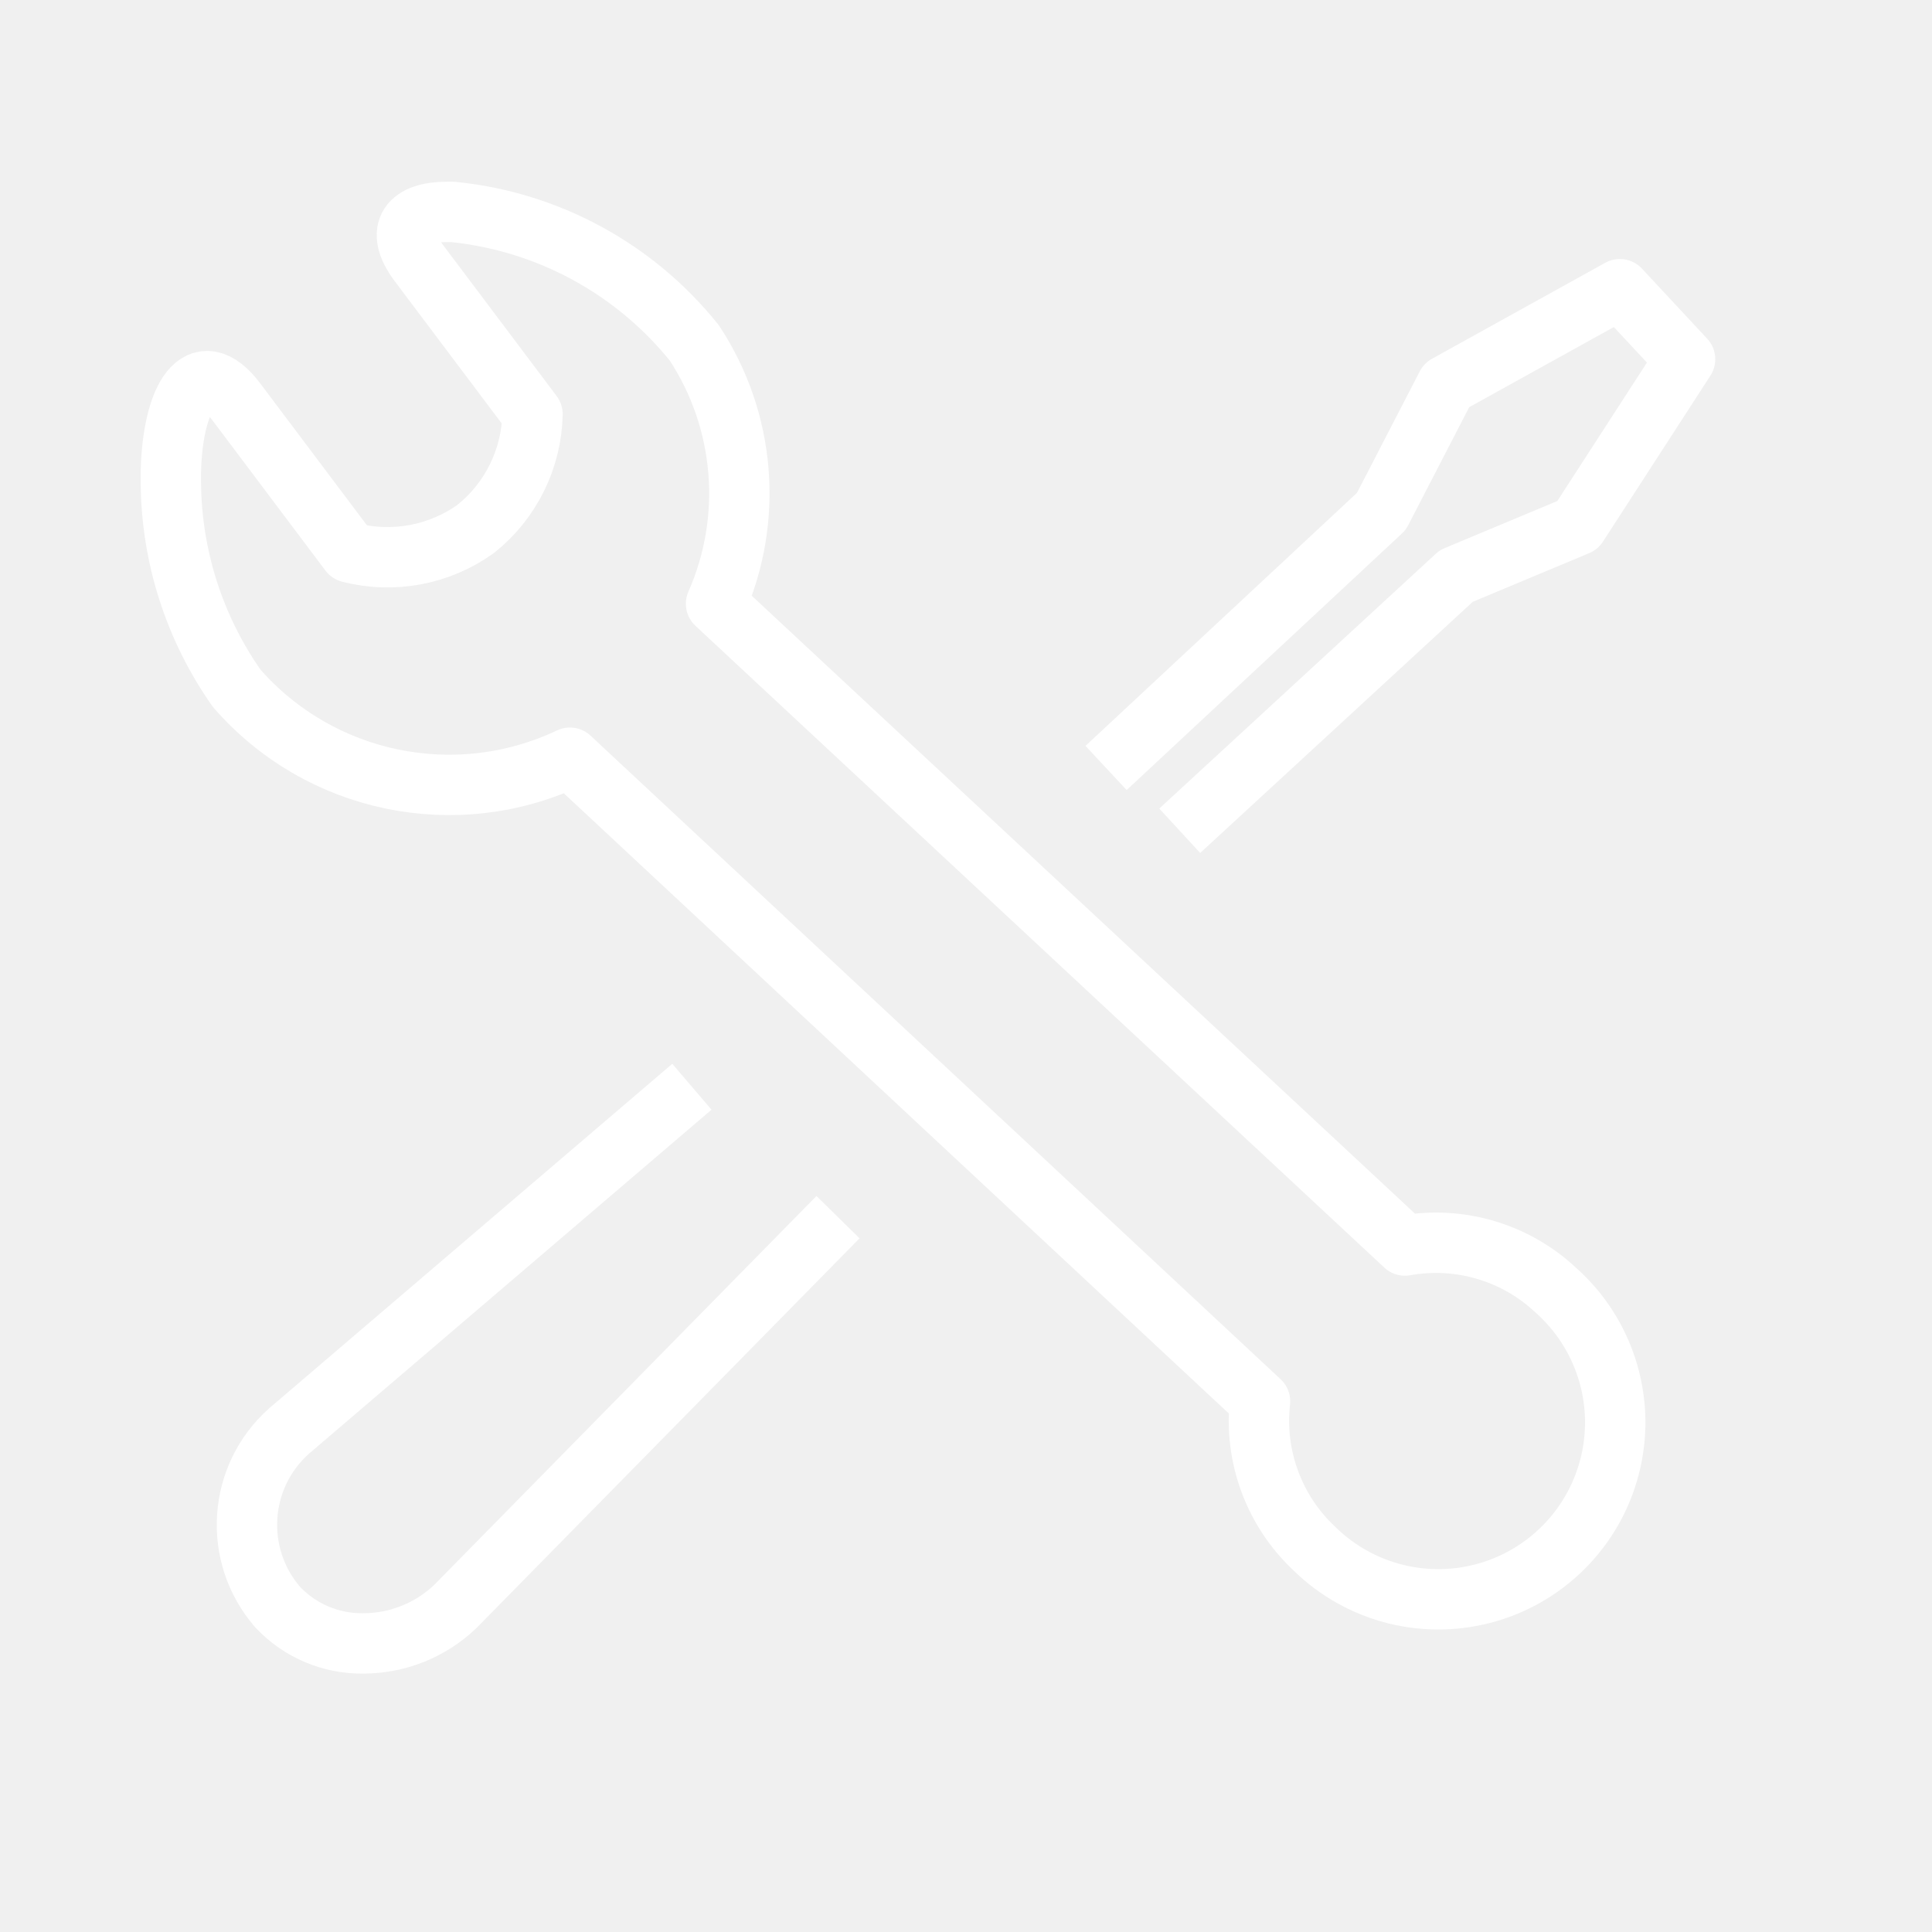
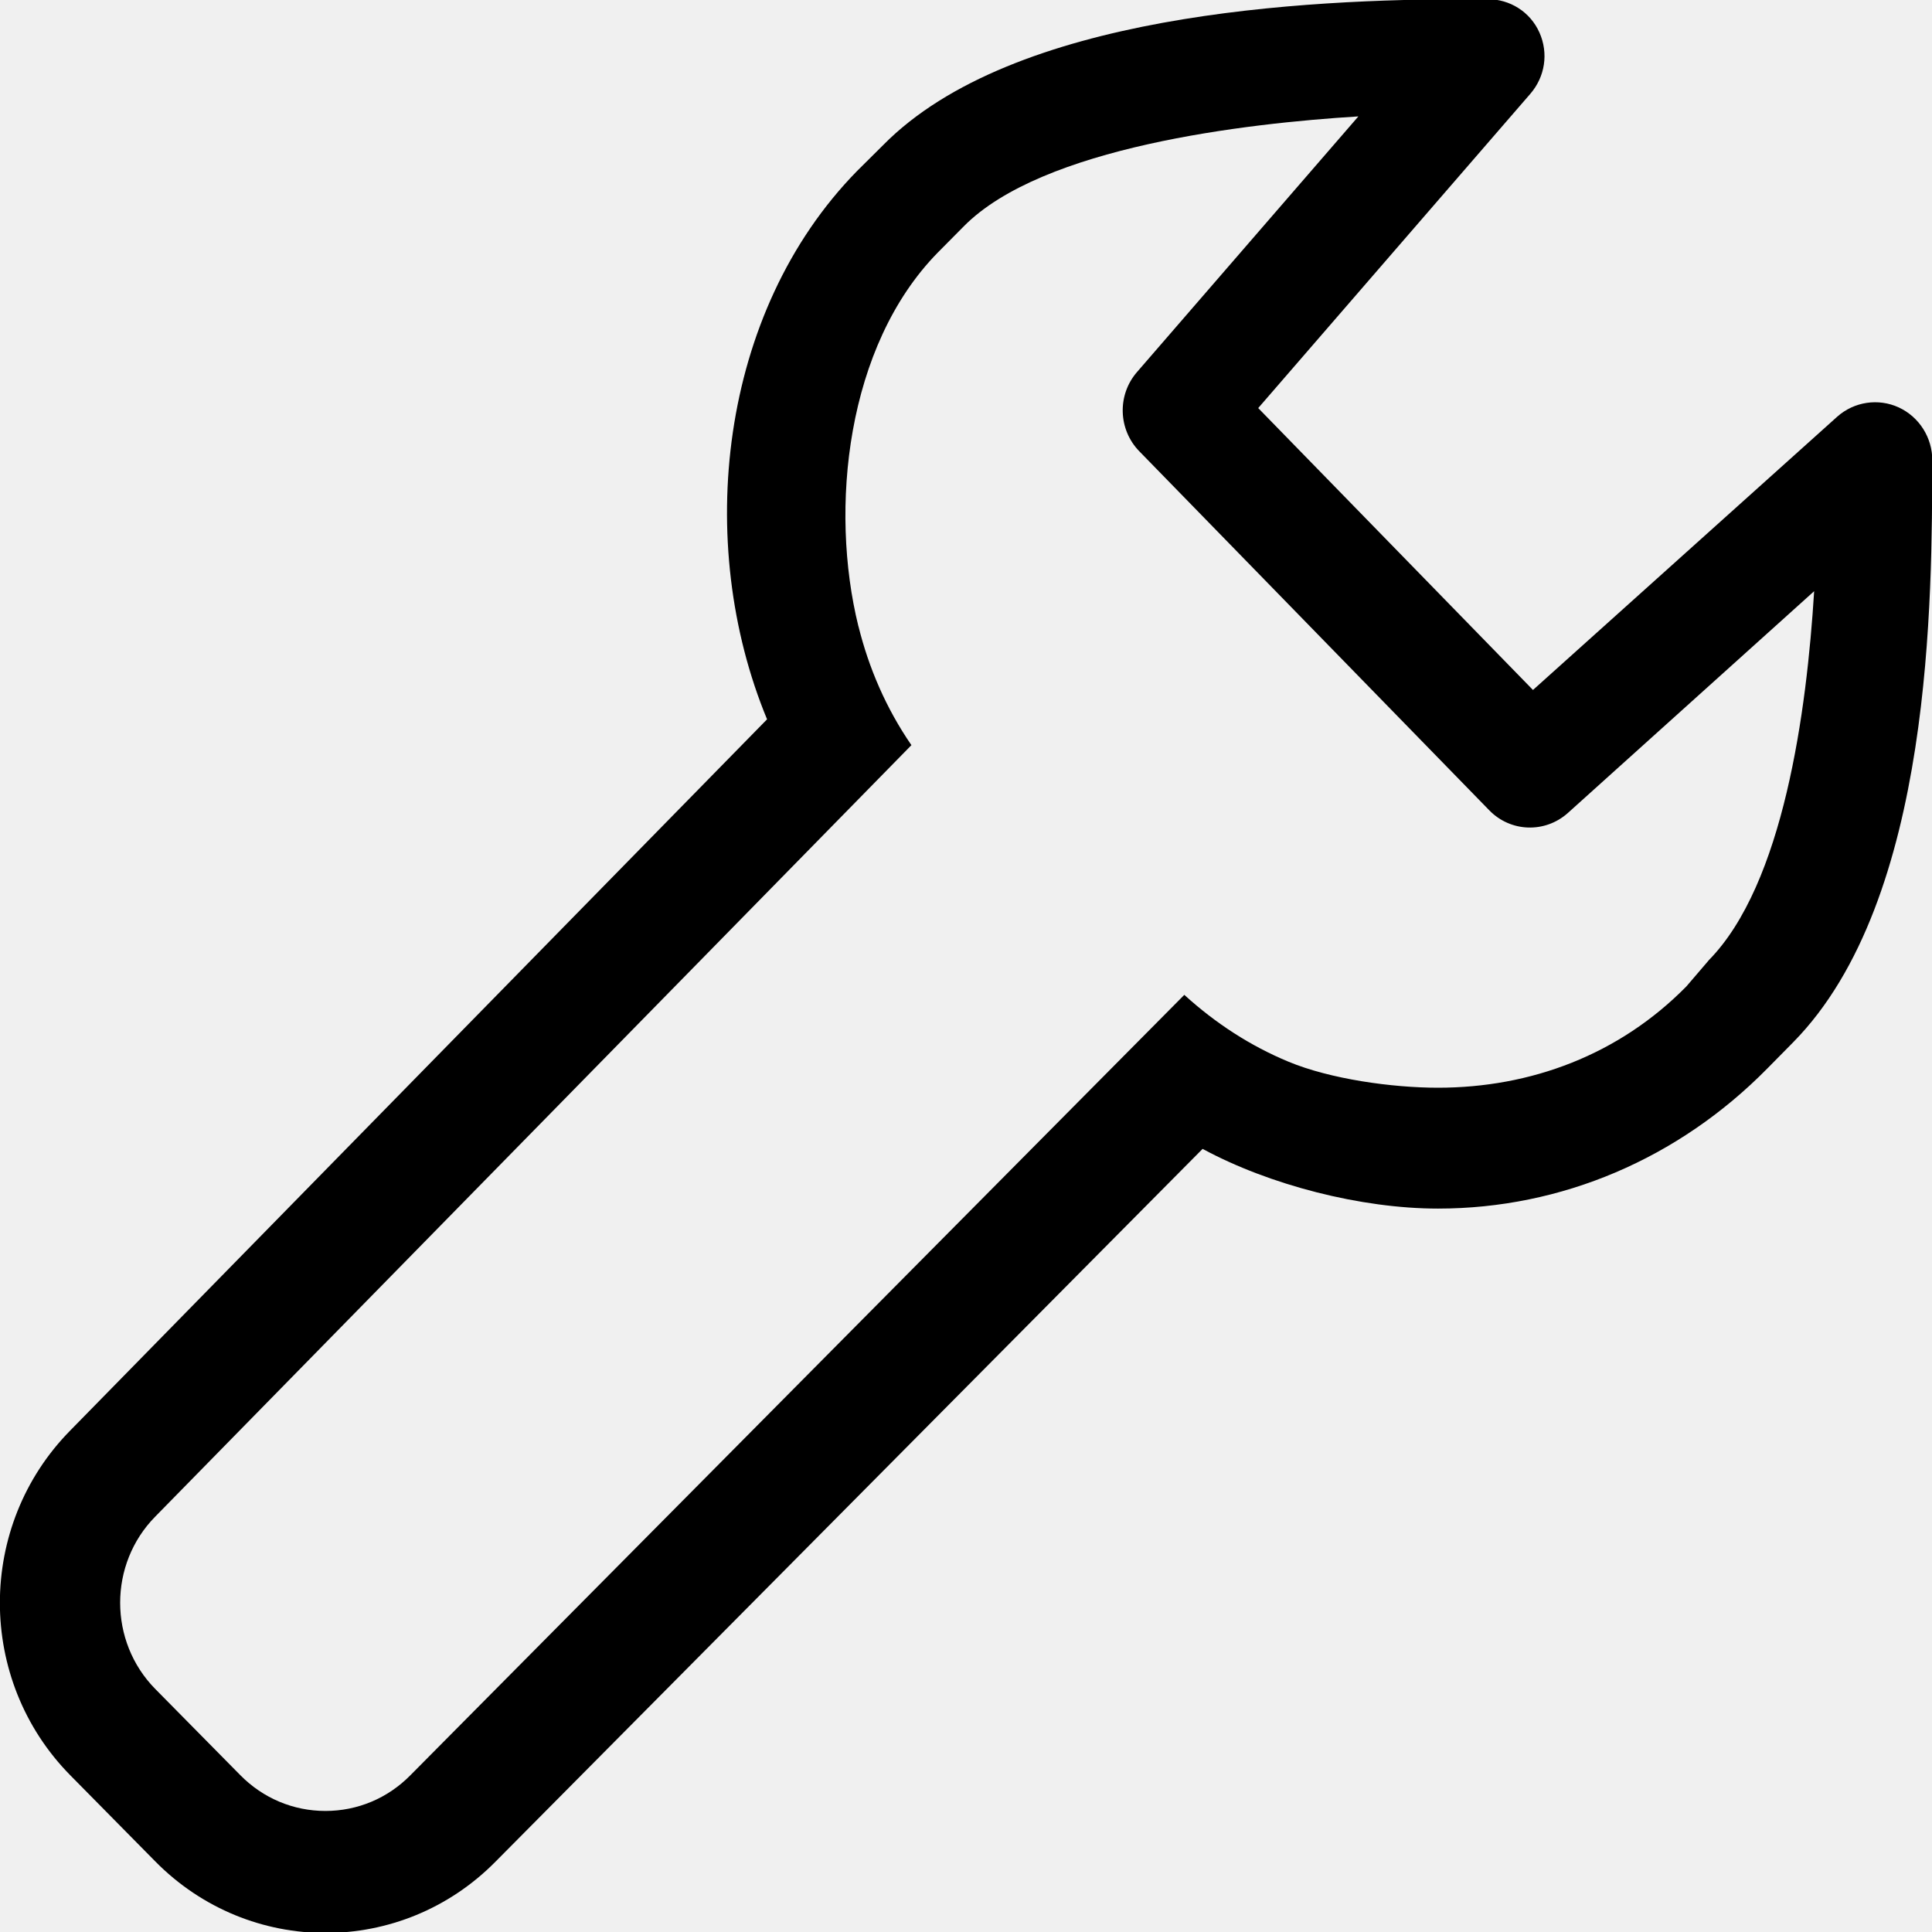
- <svg xmlns="http://www.w3.org/2000/svg" id="cat-pg" viewBox="0 0 32 32">
-   <defs>
-     <style>.cls-1{fill:none;stroke:#fff;stroke-linejoin:round;}</style>
-   </defs>
-   <path class="cls-1" d="M7.4,3.51c-.6,0-.88.29-.46.85l1.88,2.5a2.5,2.5,0,0,1-.94,1.9,2.51,2.51,0,0,1-2.09.39L3.91,6.65c-.61-.81-1.05-.06-1.08,1.16V8A6,6,0,0,0,3.92,11.4a4.67,4.67,0,0,0,5.52,1.15L20.87,23.21a2.9,2.9,0,0,0,.9,2.44,2.93,2.93,0,1,0,4-4.28,2.9,2.9,0,0,0-2.5-.74L11.86,10a4.53,4.53,0,0,0-.36-4.32,5.88,5.88,0,0,0-4-2.17Z" />
-   <polyline class="cls-1" points="19.54 13.76 24.12 9.54 26.13 8.7 27.91 5.95 26.83 4.79 23.96 6.38 22.88 8.47 18.32 12.72" />
-   <path class="cls-1" d="M11.46,18l-6.67,5.7a2.08,2.08,0,0,0-.19,2.92,1.91,1.91,0,0,0,1.42.6,2.21,2.21,0,0,0,1.52-.61l6.34-6.45" />
+ <svg xmlns="http://www.w3.org/2000/svg" version="1.1" width="32" height="32" viewBox="0 0 32 32">
+   <path d="M31.449 6.748c-0.337-0.155-0.737-0.096-1.017 0.152l-5.041 4.528-4.551-4.669 4.506-5.204c0.245-0.283 0.305-0.673 0.152-1.016s-0.489-0.553-0.86-0.553h-0.271c-2.785 0-7.593 0.239-9.739 2.417l-0.433 0.43c-2.29 2.337-2.697 6.168-1.49 9.081l-11.54 11.778c-1.556 1.578-1.556 4.135 0 5.713l1.409 1.428c0.778 0.788 1.798 1.183 2.818 1.183s2.040-0.395 2.817-1.183l11.71-11.804c1.107 0.599 2.625 0.989 3.899 0.989 2.043 0 3.98-0.824 5.454-2.32l0.427-0.433c2.331-2.364 2.296-7.416 2.306-9.638 0.001-0.378-0.216-0.721-0.554-0.878zM28.302 15.906l-0.371 0.433c-1.117 1.134-2.578 1.677-4.114 1.677-0.76 0-1.784-0.143-2.476-0.431-0.625-0.259-1.206-0.634-1.725-1.107l-12.818 12.925c-0.376 0.382-0.876 0.592-1.408 0.592s-1.032-0.21-1.409-0.592l-1.408-1.427c-0.777-0.788-0.777-2.070-0.001-2.857l12.524-12.777c-0.42-0.611-0.706-1.278-0.877-1.968h-0.001c-0.482-1.95-0.201-4.644 1.313-6.189l0.431-0.435c1.298-1.317 4.67-1.707 6.537-1.822l-3.668 4.236c-0.328 0.379-0.311 0.95 0.038 1.309l5.798 5.948c0.352 0.362 0.92 0.383 1.299 0.047l4.082-3.676c-0.122 1.98-0.506 4.856-1.748 6.115z" />
</svg>
